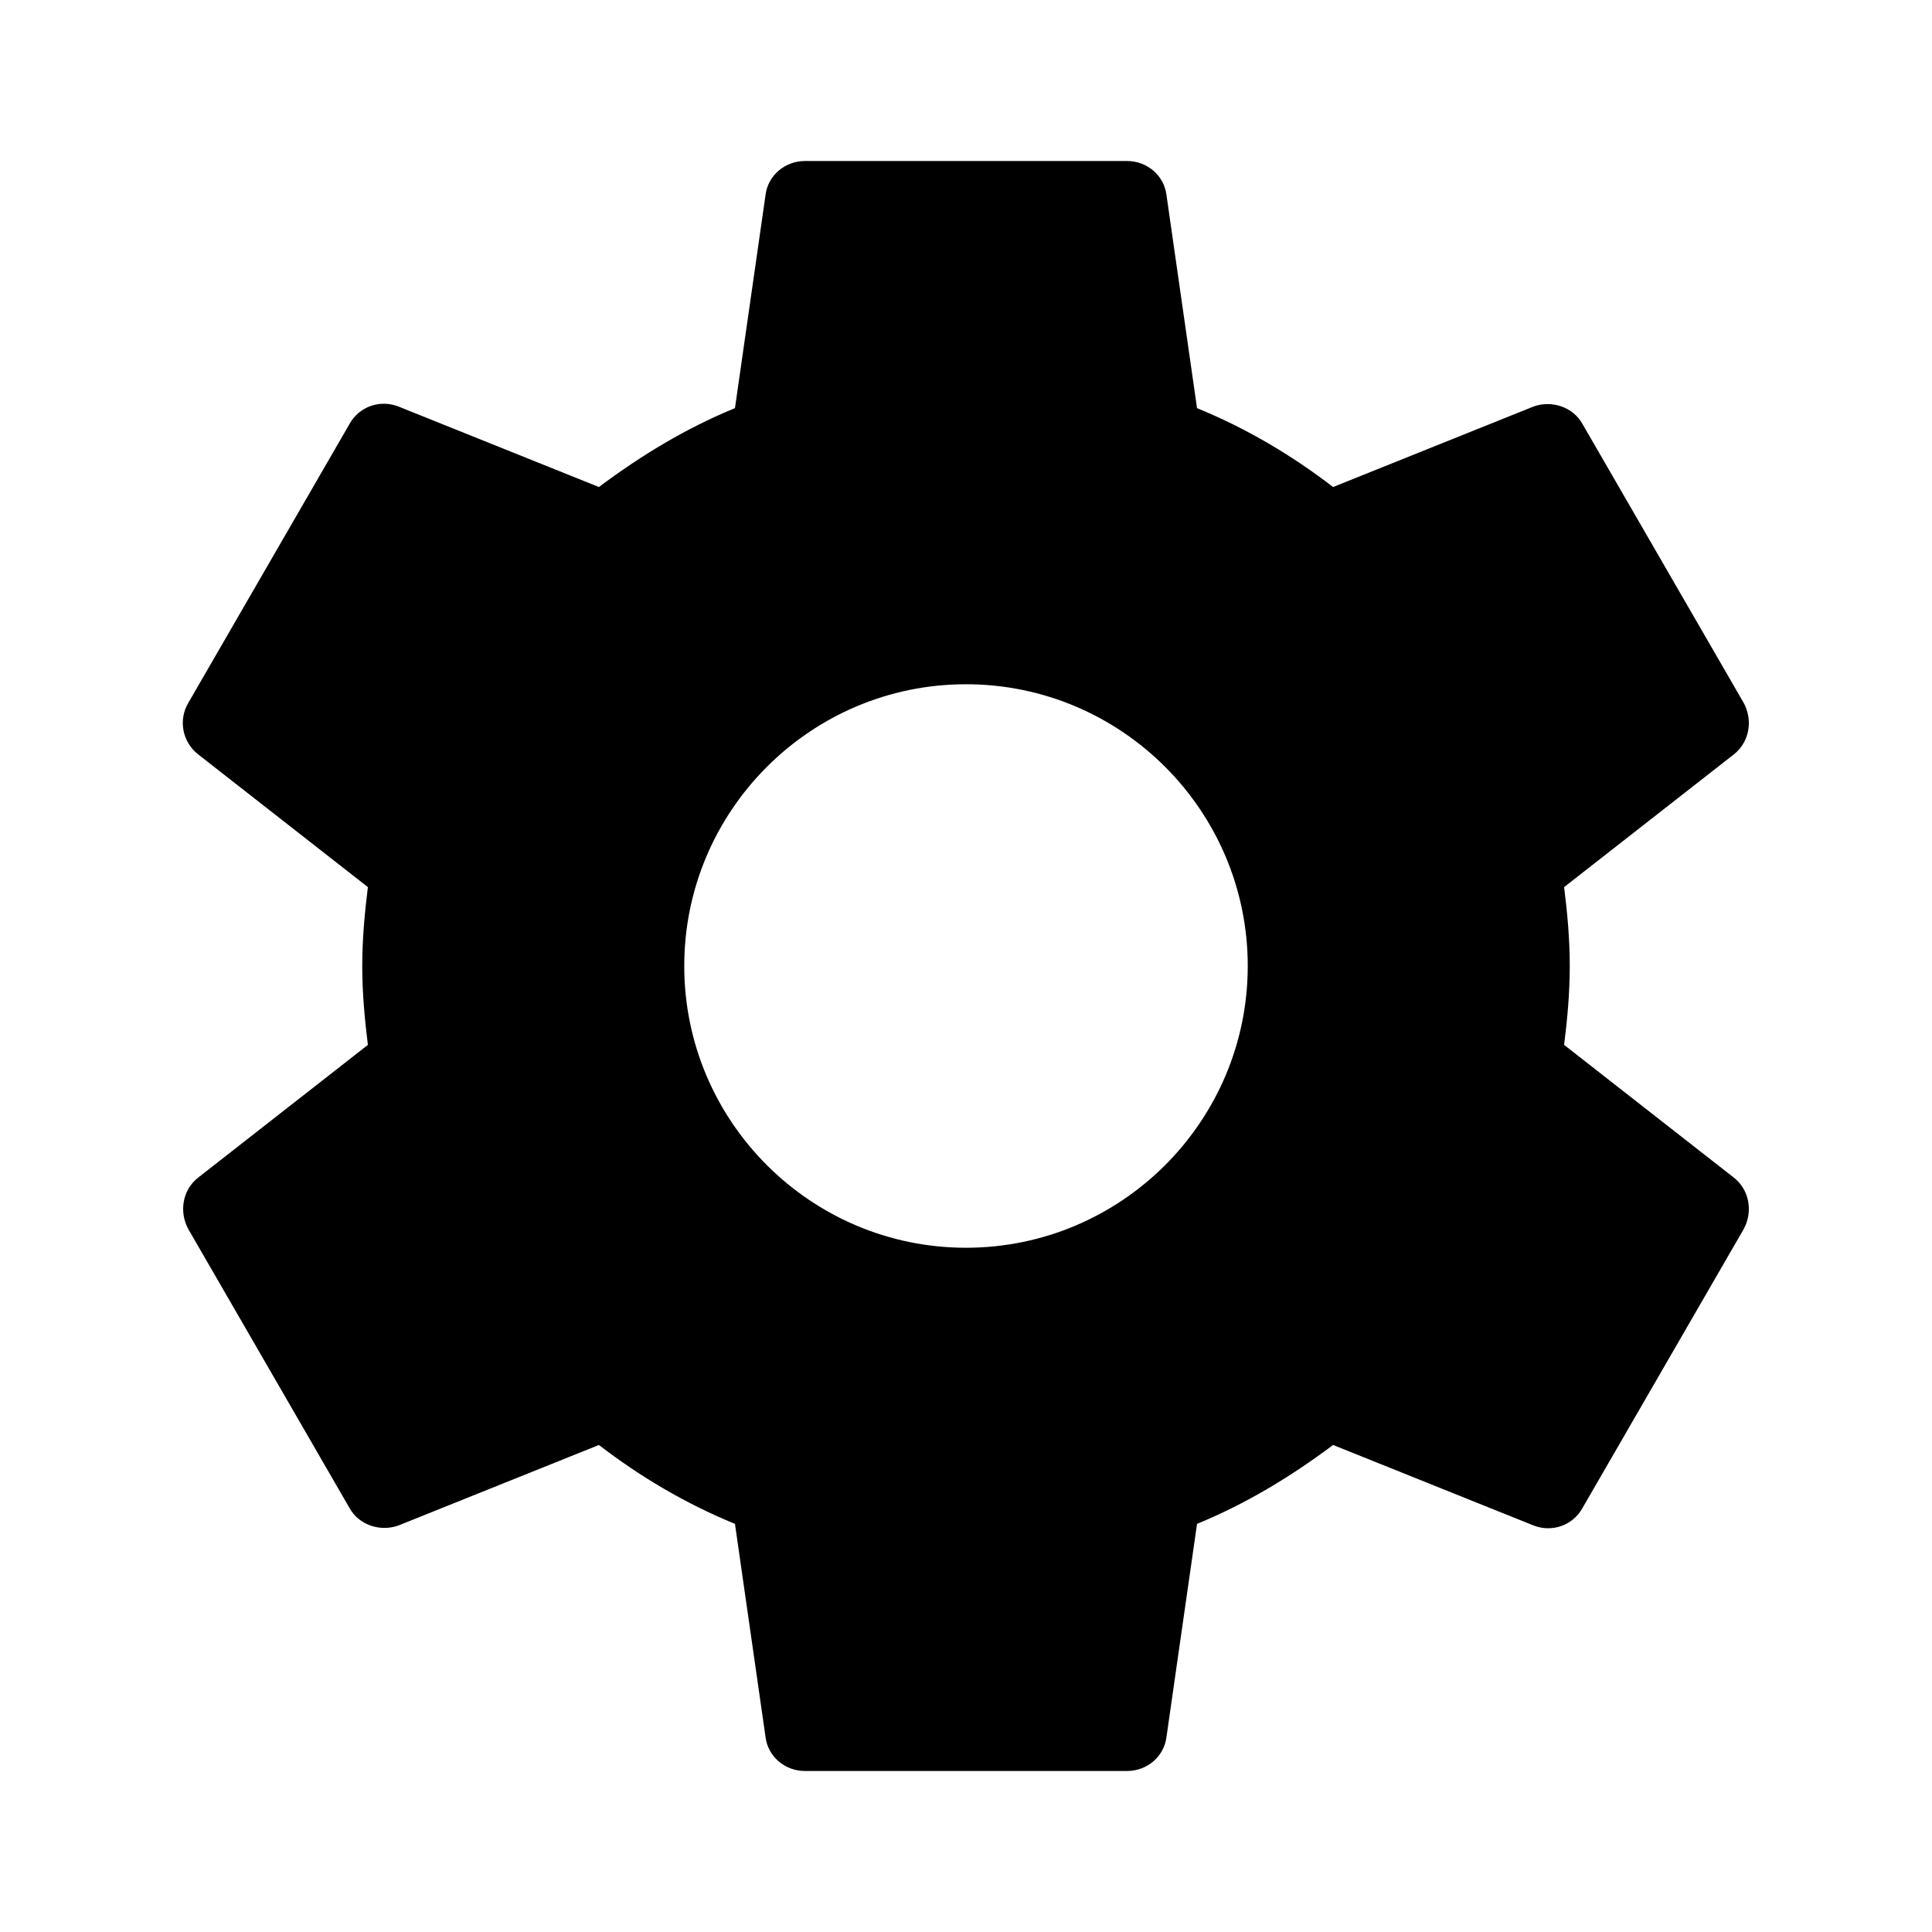
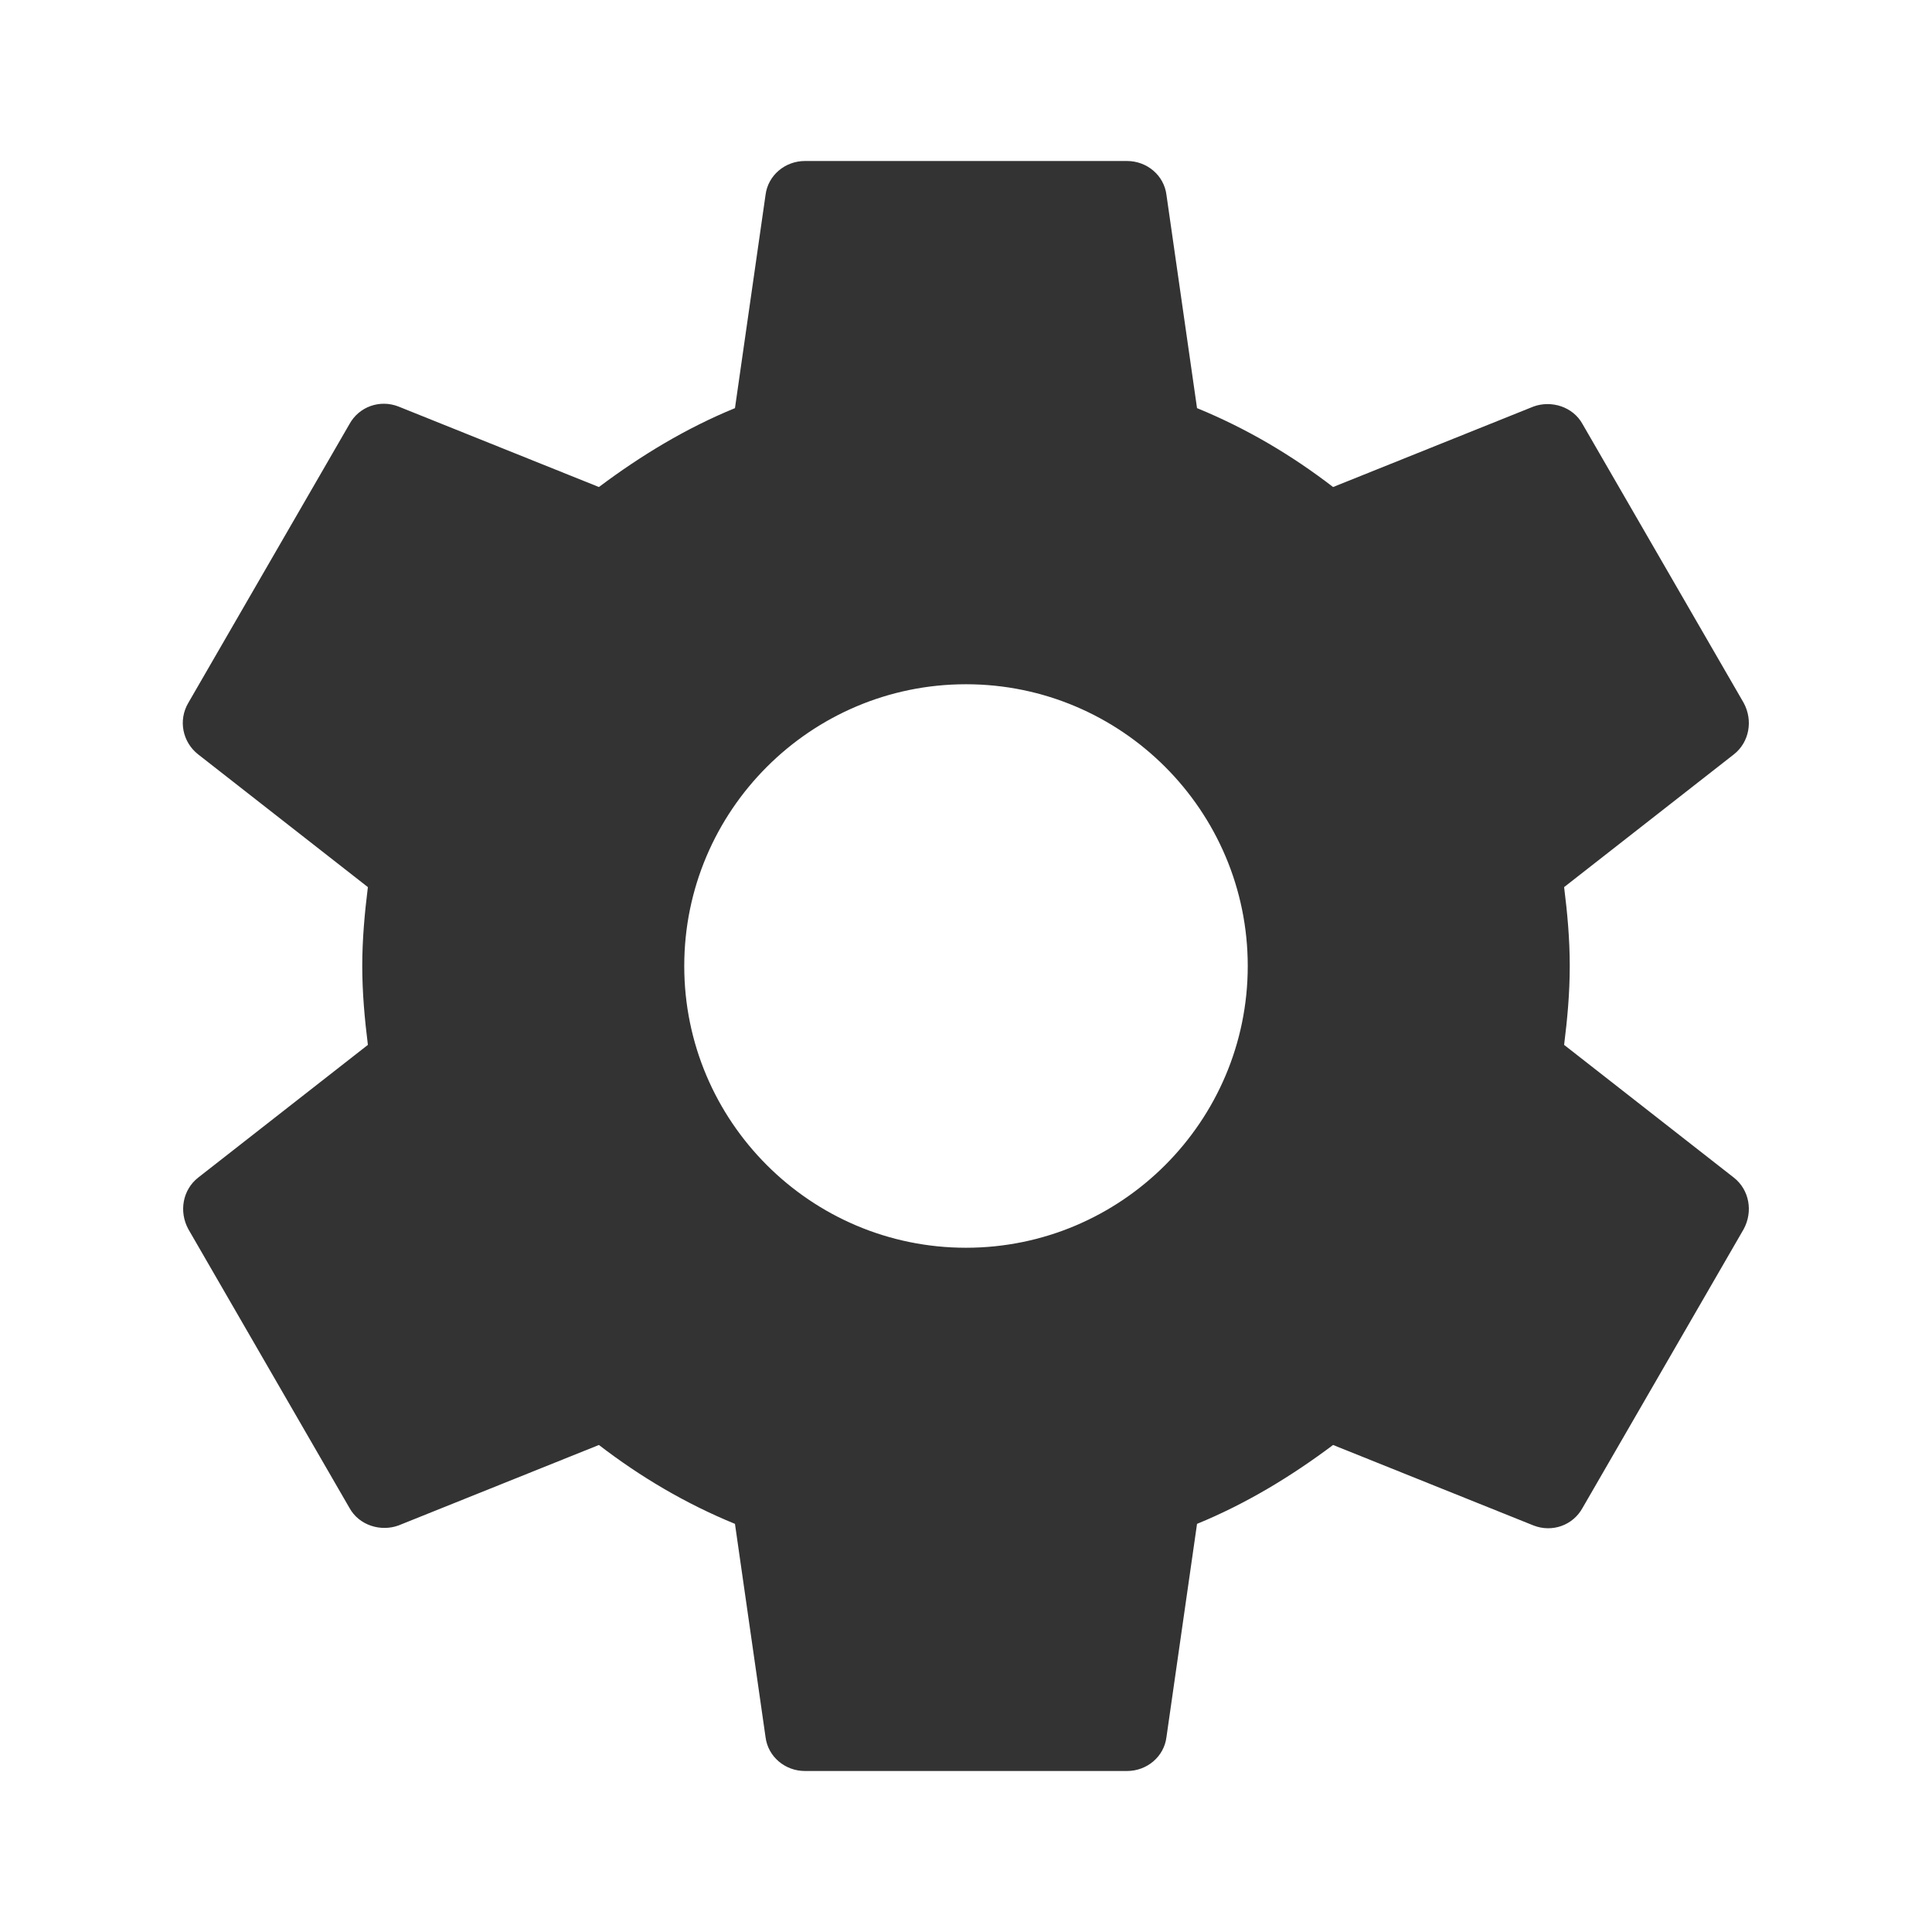
- <svg xmlns="http://www.w3.org/2000/svg" fill="#000000" height="24" viewBox="0 0 24 24" width="24">
+ <svg xmlns="http://www.w3.org/2000/svg" fill="#333333" height="24" viewBox="0 0 24 24" width="24">
  <path d="M0 0h24v24H0z" fill="none" />
  <path d="M19.43 12.98c.04-.32.07-.64.07-.98s-.03-.66-.07-.98l2.11-1.65c.19-.15.24-.42.12-.64l-2-3.46c-.12-.22-.39-.3-.61-.22l-2.49 1c-.52-.4-1.08-.73-1.69-.98l-.38-2.65C14.46 2.18 14.25 2 14 2h-4c-.25 0-.46.18-.49.42l-.38 2.65c-.61.25-1.17.59-1.69.98l-2.49-1c-.23-.09-.49 0-.61.22l-2 3.46c-.13.22-.07.49.12.64l2.11 1.65c-.04.32-.07.65-.07.98s.03.66.07.98l-2.11 1.65c-.19.15-.24.42-.12.64l2 3.46c.12.22.39.3.61.22l2.49-1c.52.4 1.08.73 1.69.98l.38 2.65c.03.24.24.42.49.42h4c.25 0 .46-.18.49-.42l.38-2.65c.61-.25 1.17-.59 1.69-.98l2.49 1c.23.09.49 0 .61-.22l2-3.46c.12-.22.07-.49-.12-.64l-2.11-1.65zM12 15.5c-1.93 0-3.5-1.57-3.5-3.5s1.57-3.5 3.5-3.5 3.5 1.57 3.5 3.5-1.57 3.5-3.5 3.5z" />
</svg>
